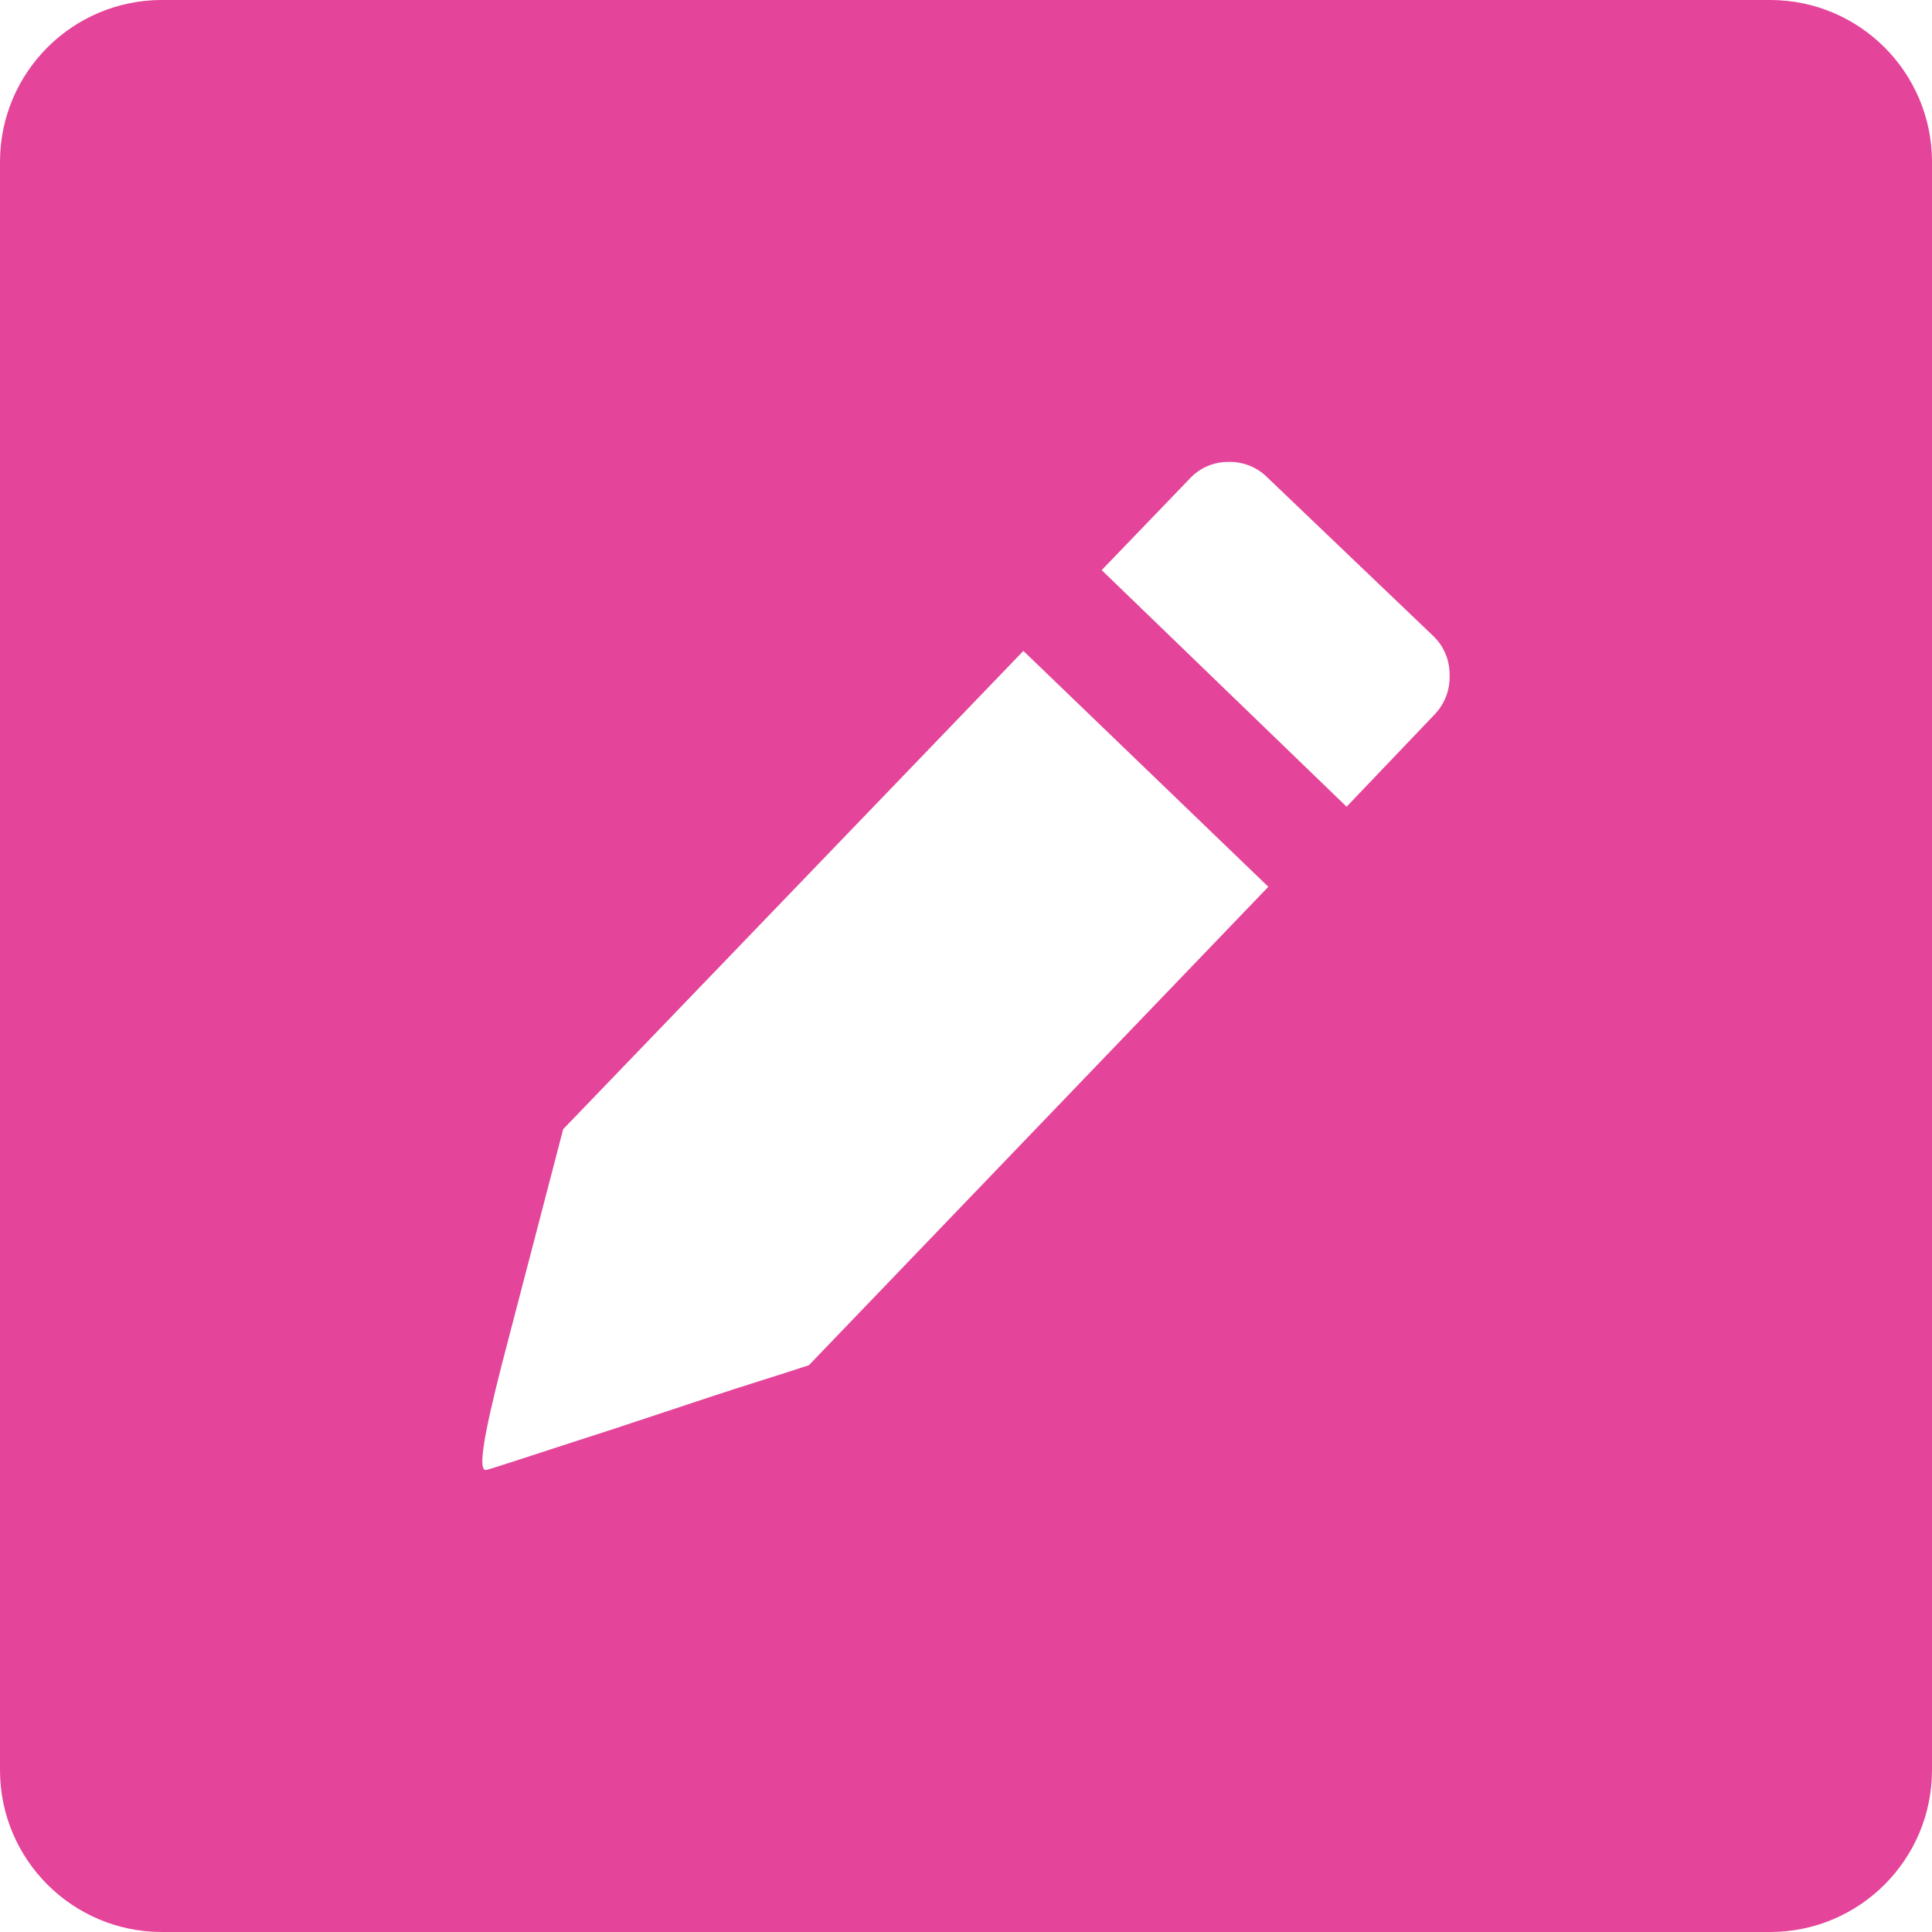
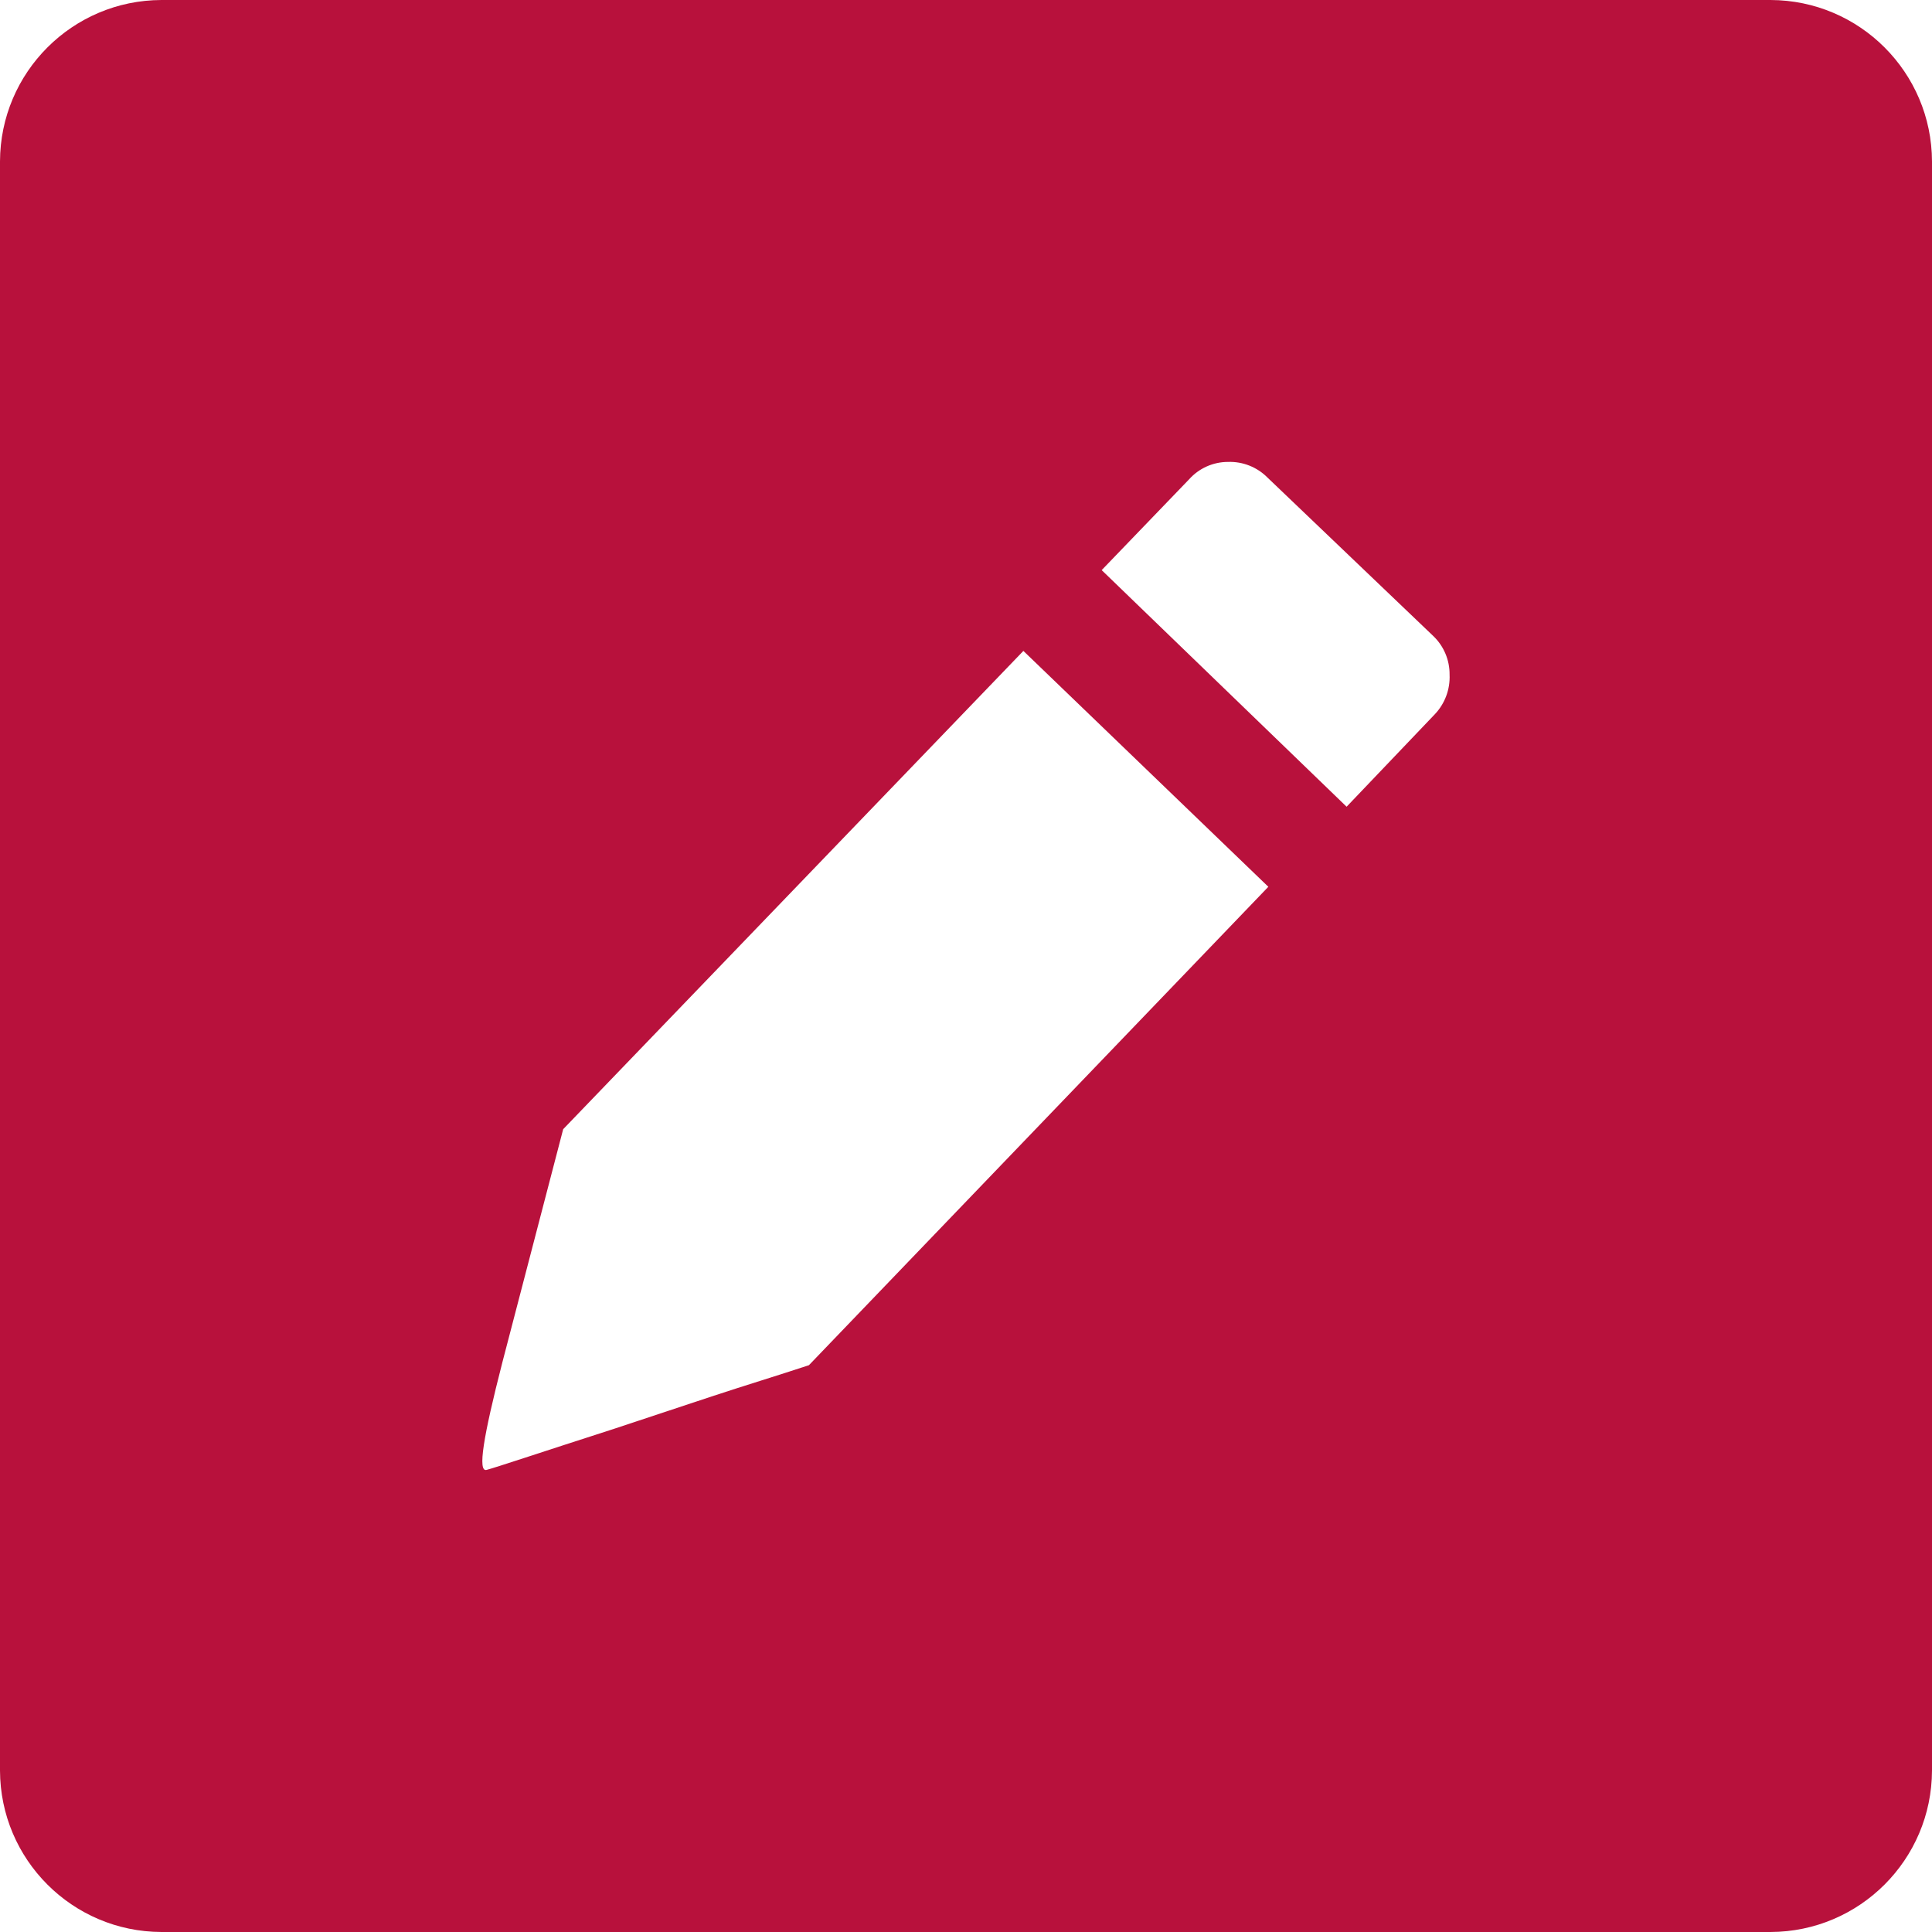
<svg xmlns="http://www.w3.org/2000/svg" width="100" height="100" viewBox="0 0 100 100">
-   <path id="edit-profile-theme" d="M8.358,0H91.642A8.381,8.381,0,0,1,100,8.358V91.642A8.381,8.381,0,0,1,91.642,100H8.358A8.381,8.381,0,0,1,0,91.642V8.358A8.381,8.381,0,0,1,8.358,0ZM41.87,70.662c-1.668.553-3.369,1.066-5.037,1.619S33.5,73.389,31.8,73.95c-3.971,1.278-6.144,2.01-6.616,2.132s-.171-1.709.814-5.55L29.15,58.447,52.97,33.691,65.649,45.9ZM65.609,24.723a2.74,2.74,0,0,0-2.051-.814,2.7,2.7,0,0,0-2.01.9l-4.525,4.7L69.7,41.756l4.565-4.785a2.794,2.794,0,0,0,.765-2.051,2.729,2.729,0,0,0-.854-2.01Z" fill="#e44499" fill-rule="evenodd" />
+   <path id="edit-profile-theme" d="M8.358,0H91.642A8.381,8.381,0,0,1,100,8.358V91.642A8.381,8.381,0,0,1,91.642,100H8.358A8.381,8.381,0,0,1,0,91.642V8.358A8.381,8.381,0,0,1,8.358,0ZM41.87,70.662c-1.668.553-3.369,1.066-5.037,1.619S33.5,73.389,31.8,73.95c-3.971,1.278-6.144,2.01-6.616,2.132s-.171-1.709.814-5.55L29.15,58.447,52.97,33.691,65.649,45.9ZM65.609,24.723a2.74,2.74,0,0,0-2.051-.814,2.7,2.7,0,0,0-2.01.9l-4.525,4.7L69.7,41.756l4.565-4.785a2.794,2.794,0,0,0,.765-2.051,2.729,2.729,0,0,0-.854-2.01Z" fill="#B8113C" fill-rule="evenodd" />
</svg>
